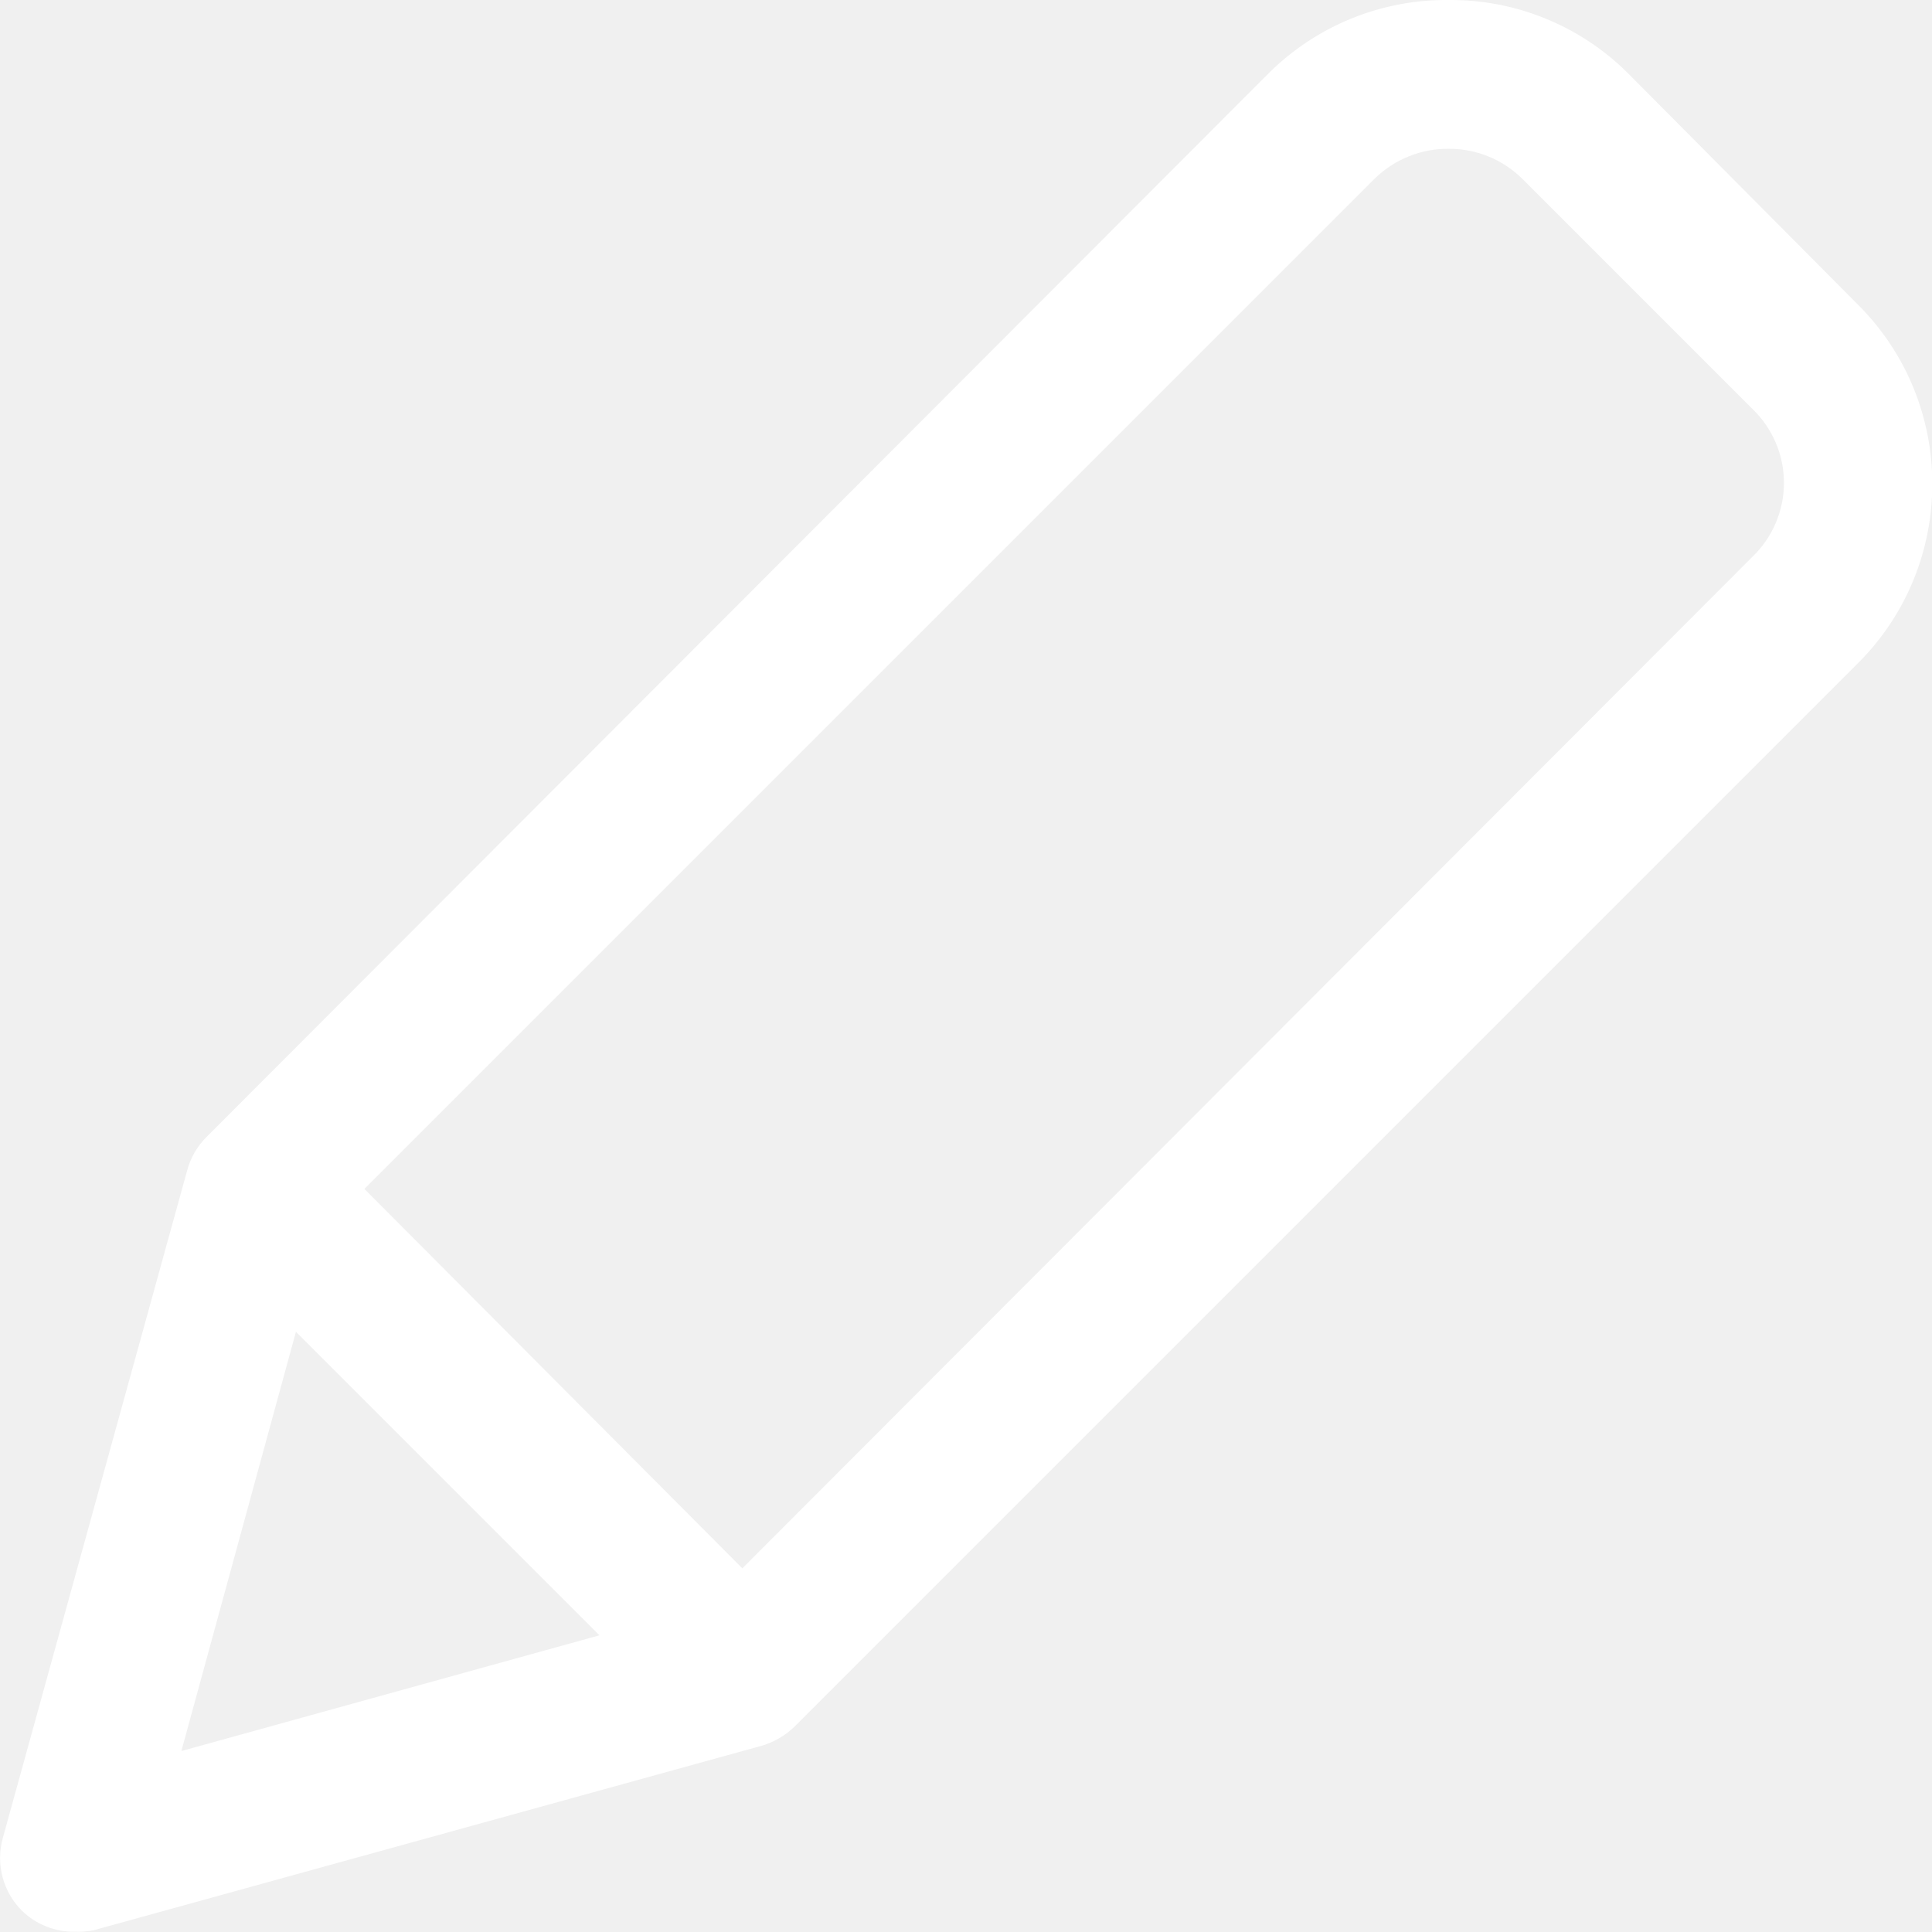
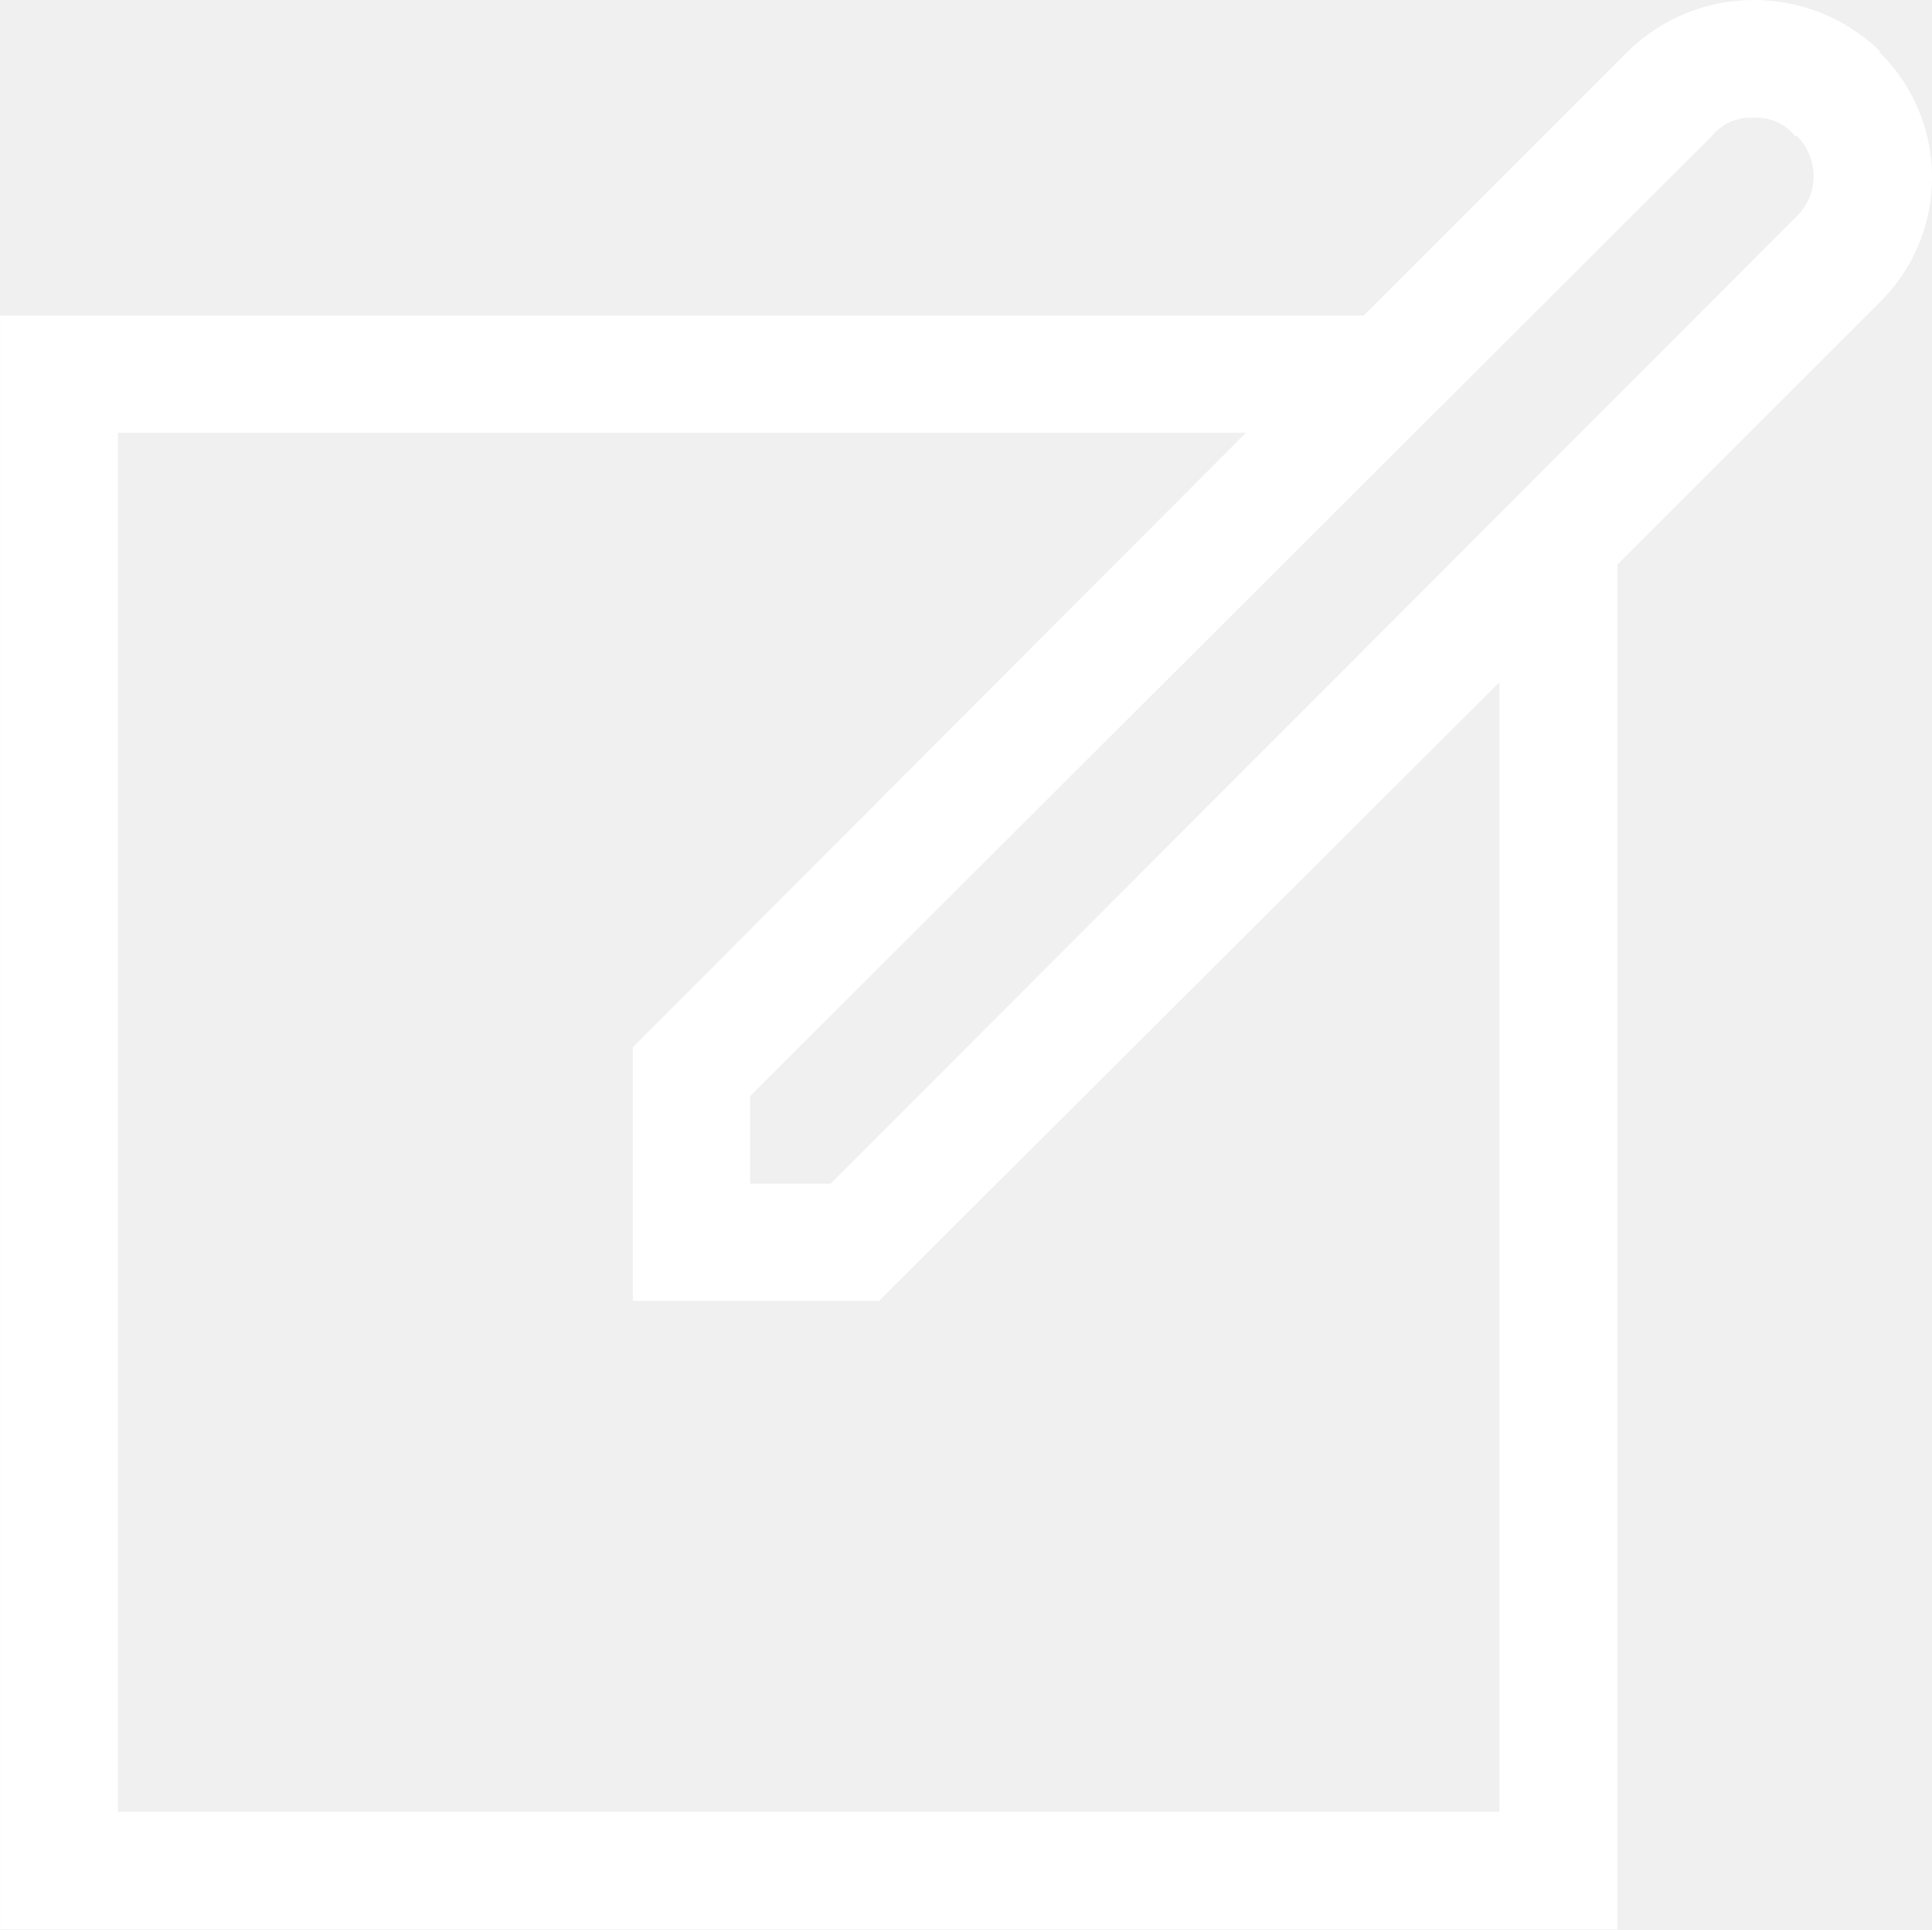
- <svg xmlns="http://www.w3.org/2000/svg" width="23.371" height="23.364" viewBox="0 0 23.371 23.364">
-   <path id="edit004_-_E07F" data-name="edit004 - E07F" d="M10.791-25.992,8-28.8a3.035,3.035,0,0,0-2.16-.882,3.046,3.046,0,0,0-2.178.882L-9.189-15.93a.893.893,0,0,0-.234.4l-2.232,8.082a.9.9,0,0,0,.234.882.9.9,0,0,0,.63.252,1.026,1.026,0,0,0,.234-.018l8.082-2.232a.967.967,0,0,0,.4-.234l12.87-12.87A3.064,3.064,0,0,0,10.791-25.992ZM9.513-22.95-2.709-10.71-7.281-15.3,4.941-27.522a1.265,1.265,0,0,1,.9-.36,1.254,1.254,0,0,1,.882.36l2.79,2.79A1.239,1.239,0,0,1,9.513-22.95ZM-8.109-13.572-4.437-9.9-9.495-8.5Z" transform="translate(11.689 29.682)" fill="#fff" />
+ <svg xmlns="http://www.w3.org/2000/svg" width="19.191" height="19.17" viewBox="0 0 19.191 19.17">
+   <path id="icn_edit_white" d="M9.068-24.075h.015a1.794,1.794,0,0,0-1.26-.51,1.785,1.785,0,0,0-1.245.51L3.953-21.45H-9.592V-5.415H6.473v-13.56l2.61-2.61A1.743,1.743,0,0,0,9.068-24.075Zm-.825,1.65-9.585,9.6h-.8v-.87l9.555-9.54a.489.489,0,0,1,.405-.18.5.5,0,0,1,.42.18h.015A.558.558,0,0,1,8.243-22.425ZM5.3-6.585H-8.422v-13.7H2.783l-6.09,6.105v2.52H-.862L5.3-17.805Z" transform="translate(9.593 24.585)" fill="#fff" />
</svg>
